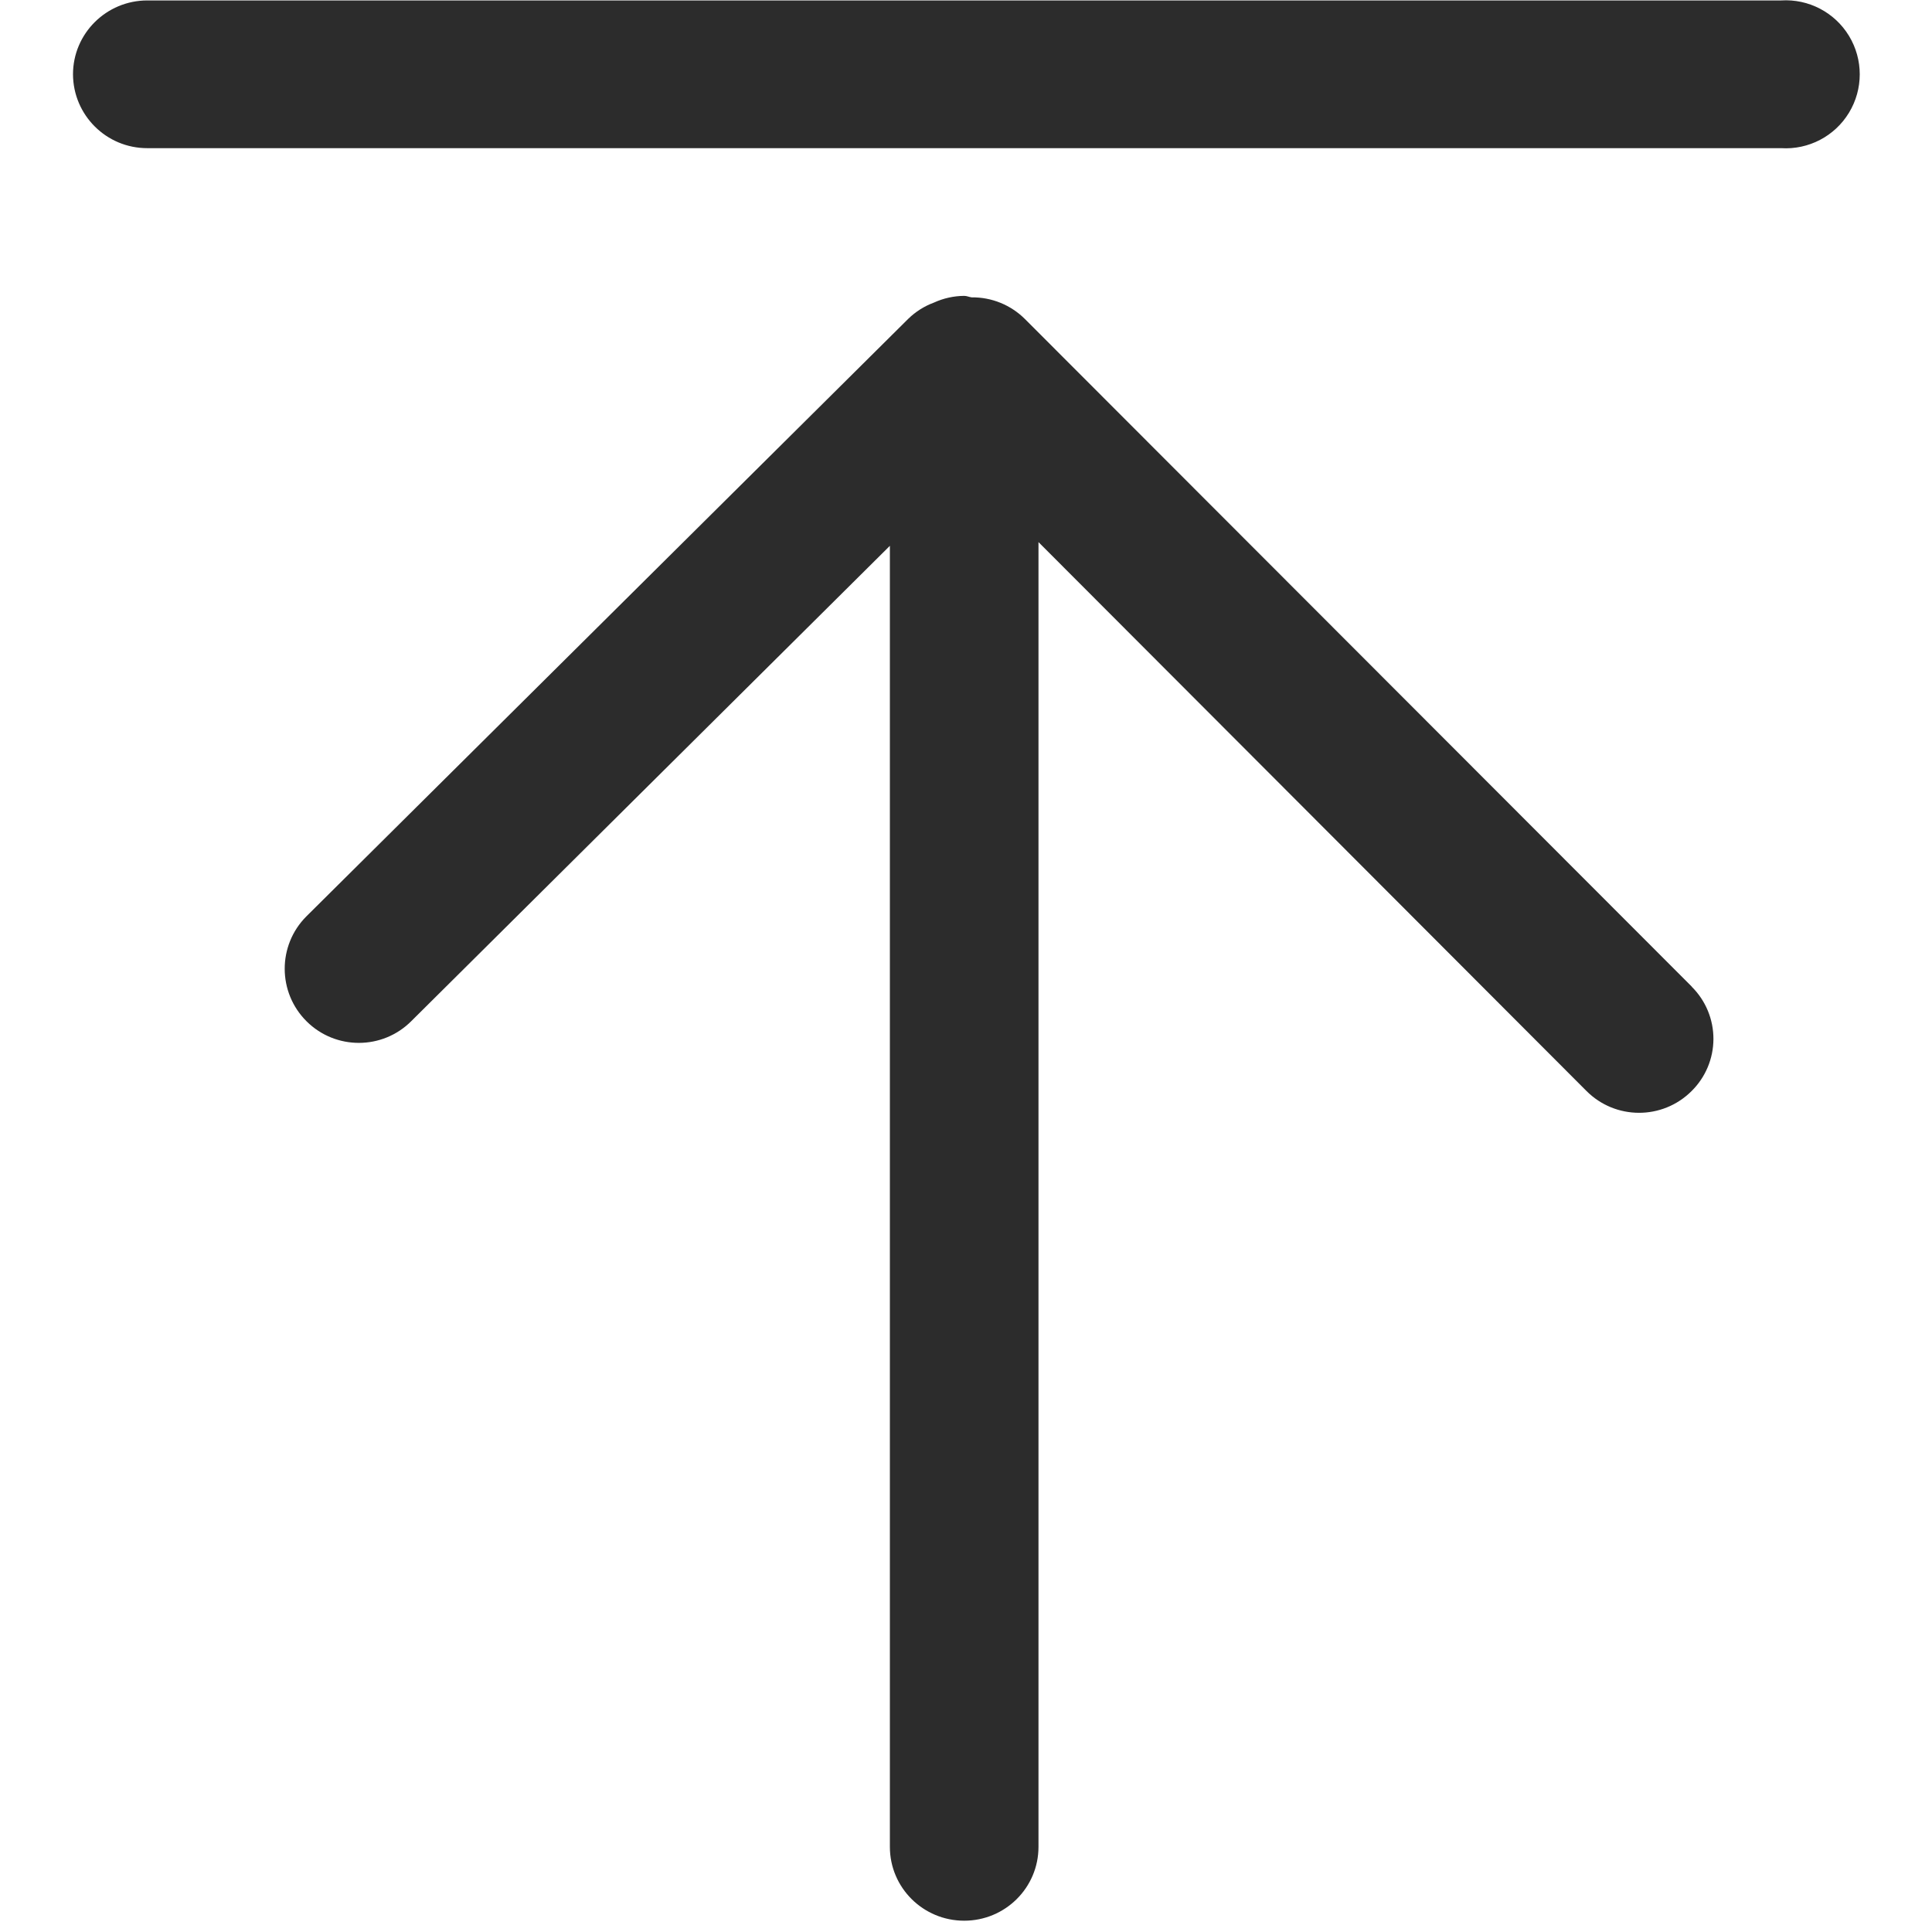
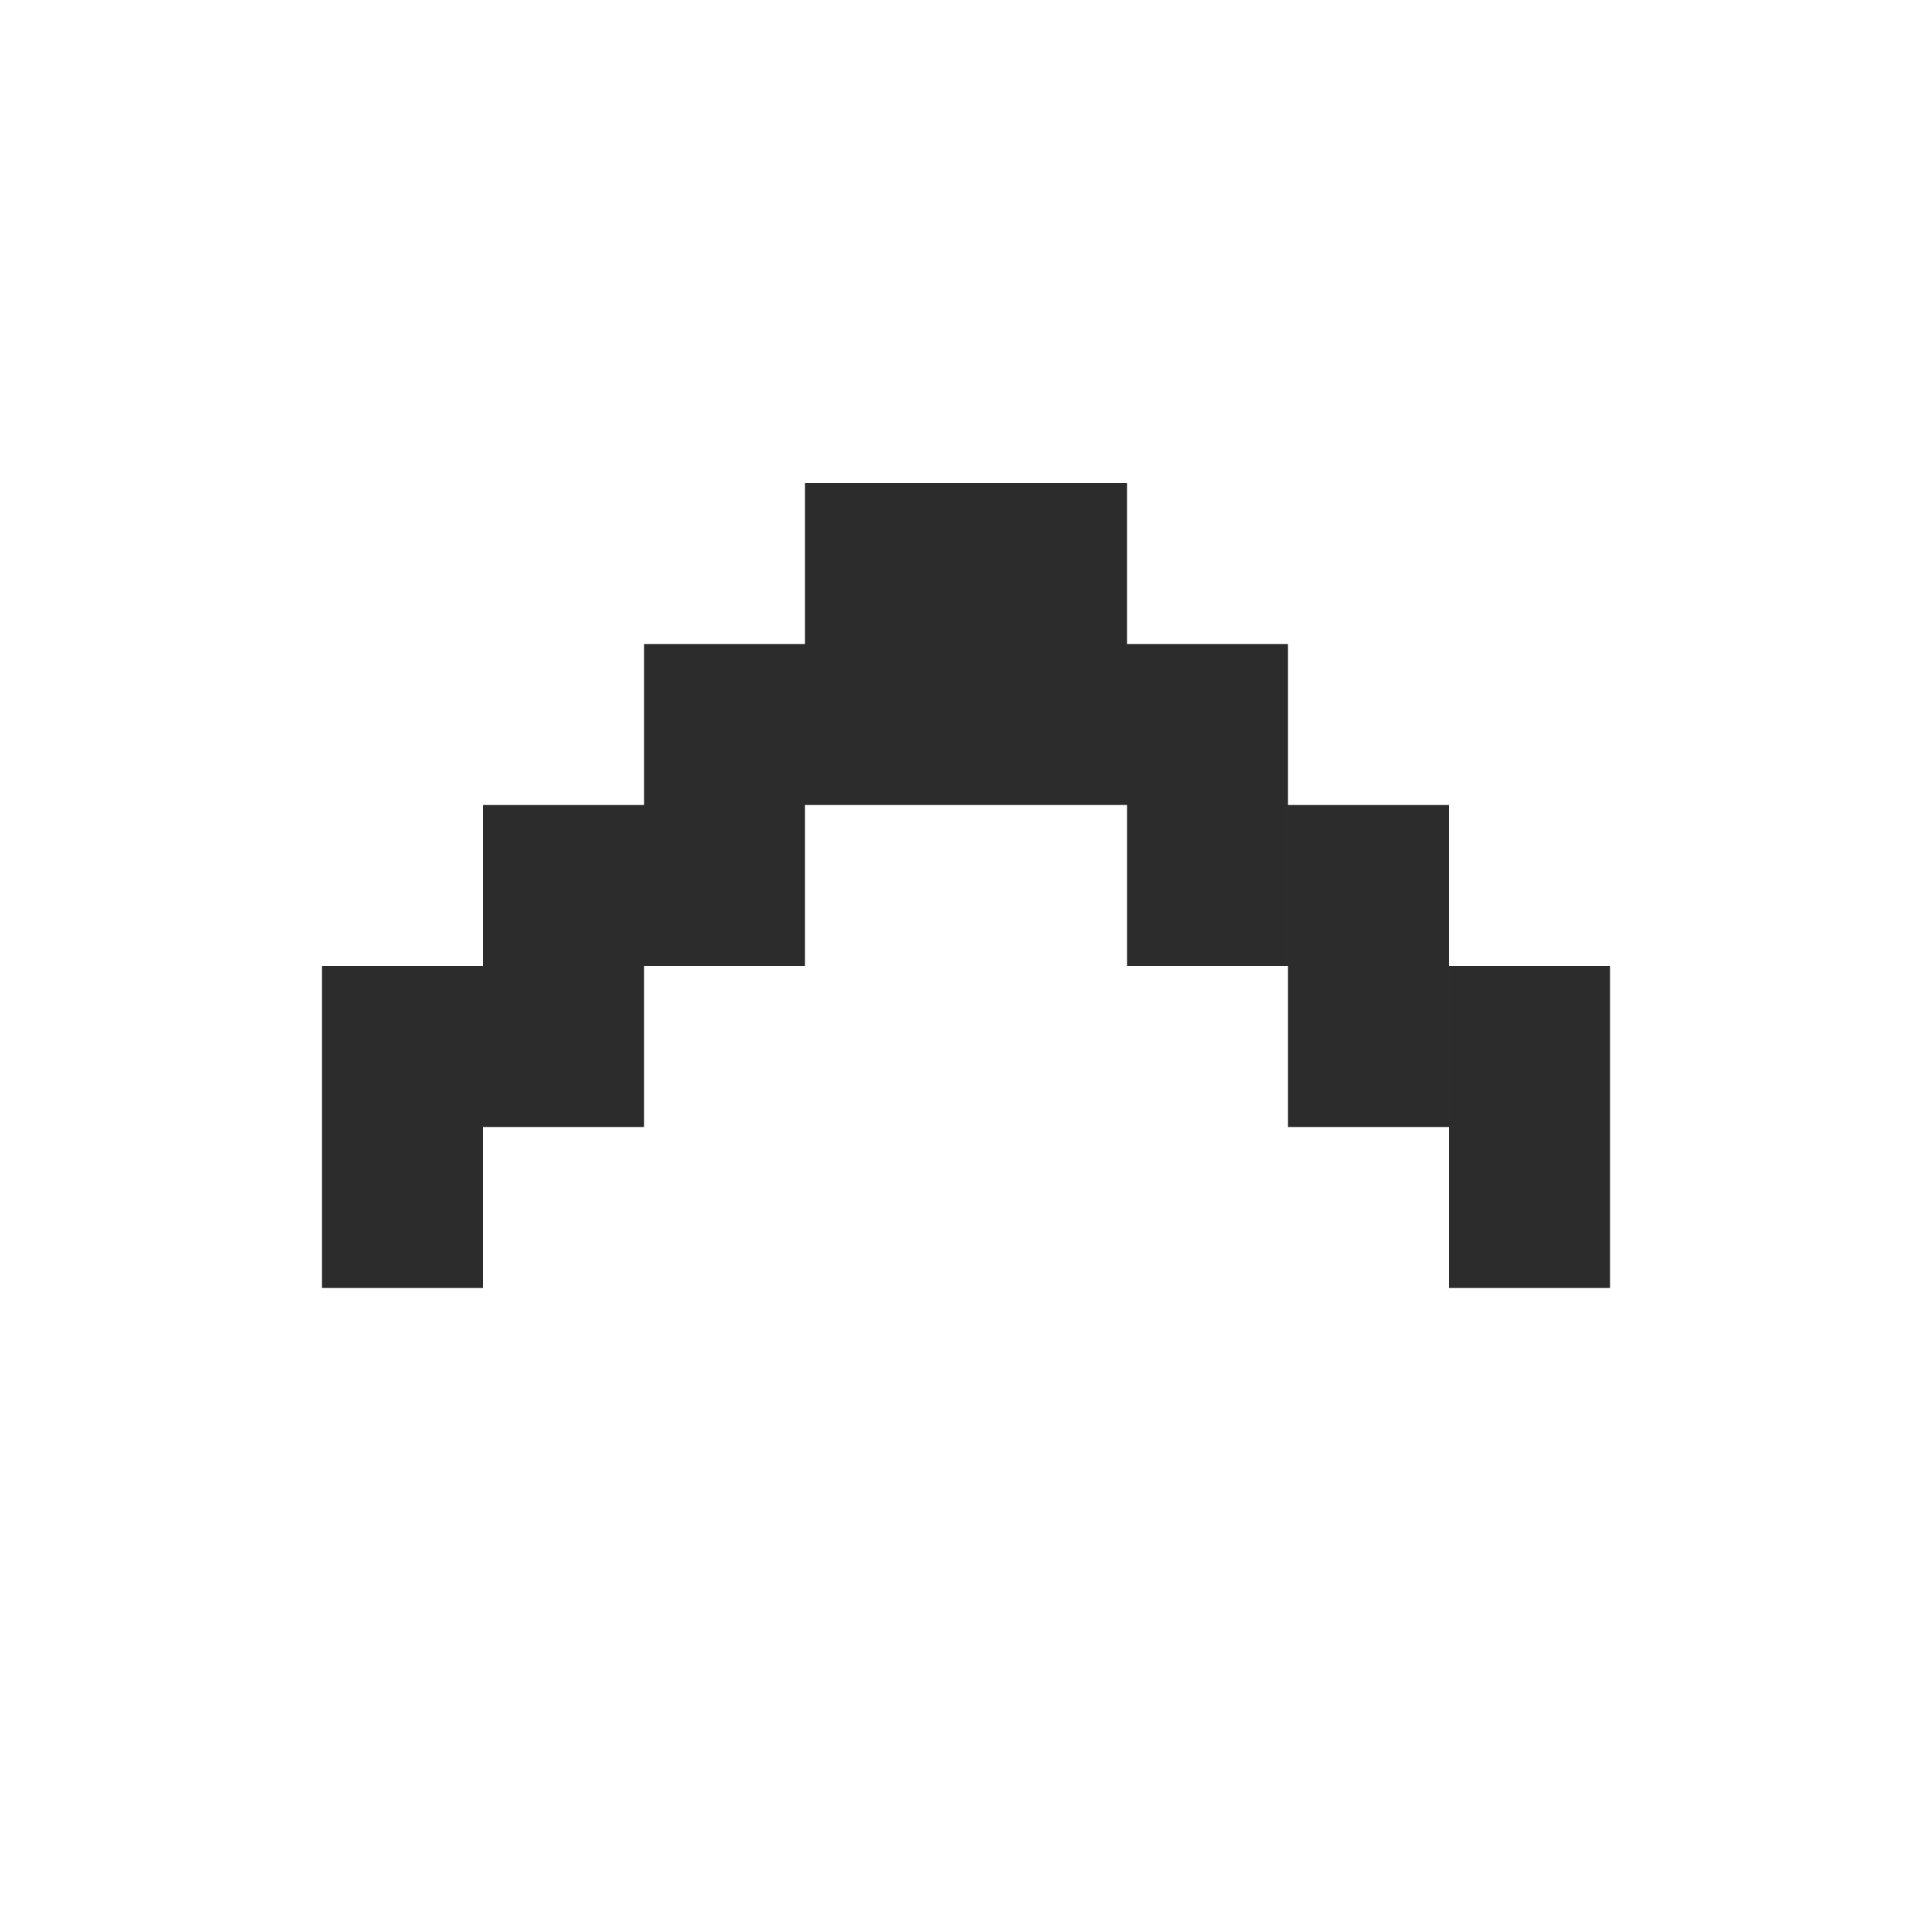
- <svg xmlns="http://www.w3.org/2000/svg" t="1686410200078" class="icon" viewBox="0 0 1024 1024" version="1.1" p-id="2523" width="20" height="20">
-   <path d="M896.74 522.987L543.251 169.105A39.382 39.382 0 0 0 514.975 157.605c-1.339-0.158-2.52-0.788-3.938-0.788a39.145 39.145 0 0 0-15.989 3.544 38.83 38.83 0 0 0-13.705 8.664l-318.991 316.707a39.224 39.224 0 1 0 55.686 55.449l253.617-251.885v689.572c0 21.66 17.643 39.145 39.382 39.145s39.382-17.485 39.382-39.145v-691.541L840.818 578.2a39.382 39.382 0 0 0 55.686 0.158 38.909 38.909 0 0 0 0.158-55.371z m47.258-444.461H78.075a39.303 39.303 0 0 1-39.382-39.145c0-21.581 17.643-39.145 39.382-39.145H943.998a39.224 39.224 0 1 1 0 78.291z" fill="#2c2c2c" p-id="2524" />
+ <svg xmlns="http://www.w3.org/2000/svg" t="1722147551418" class="icon" viewBox="0 0 1024 1024" version="1.1" p-id="26085" id="mx_n_1722147551419" width="20" height="20">
+   <path d="M170.667 682.667h85.333V512H170.667v170.667z m85.333-85.333h85.333V426.667H256v170.667z m85.333-85.333h85.333V341.333H341.333v170.667z m85.333-85.333h170.667V256H426.667v170.667z m170.667 85.333h85.333V341.333H597.333v170.667z m85.333 85.333h85.333V426.667H682.667v170.667z m85.333 85.333h85.333V512H768v170.667z" fill="#2c2c2c" p-id="26086" />
</svg>
